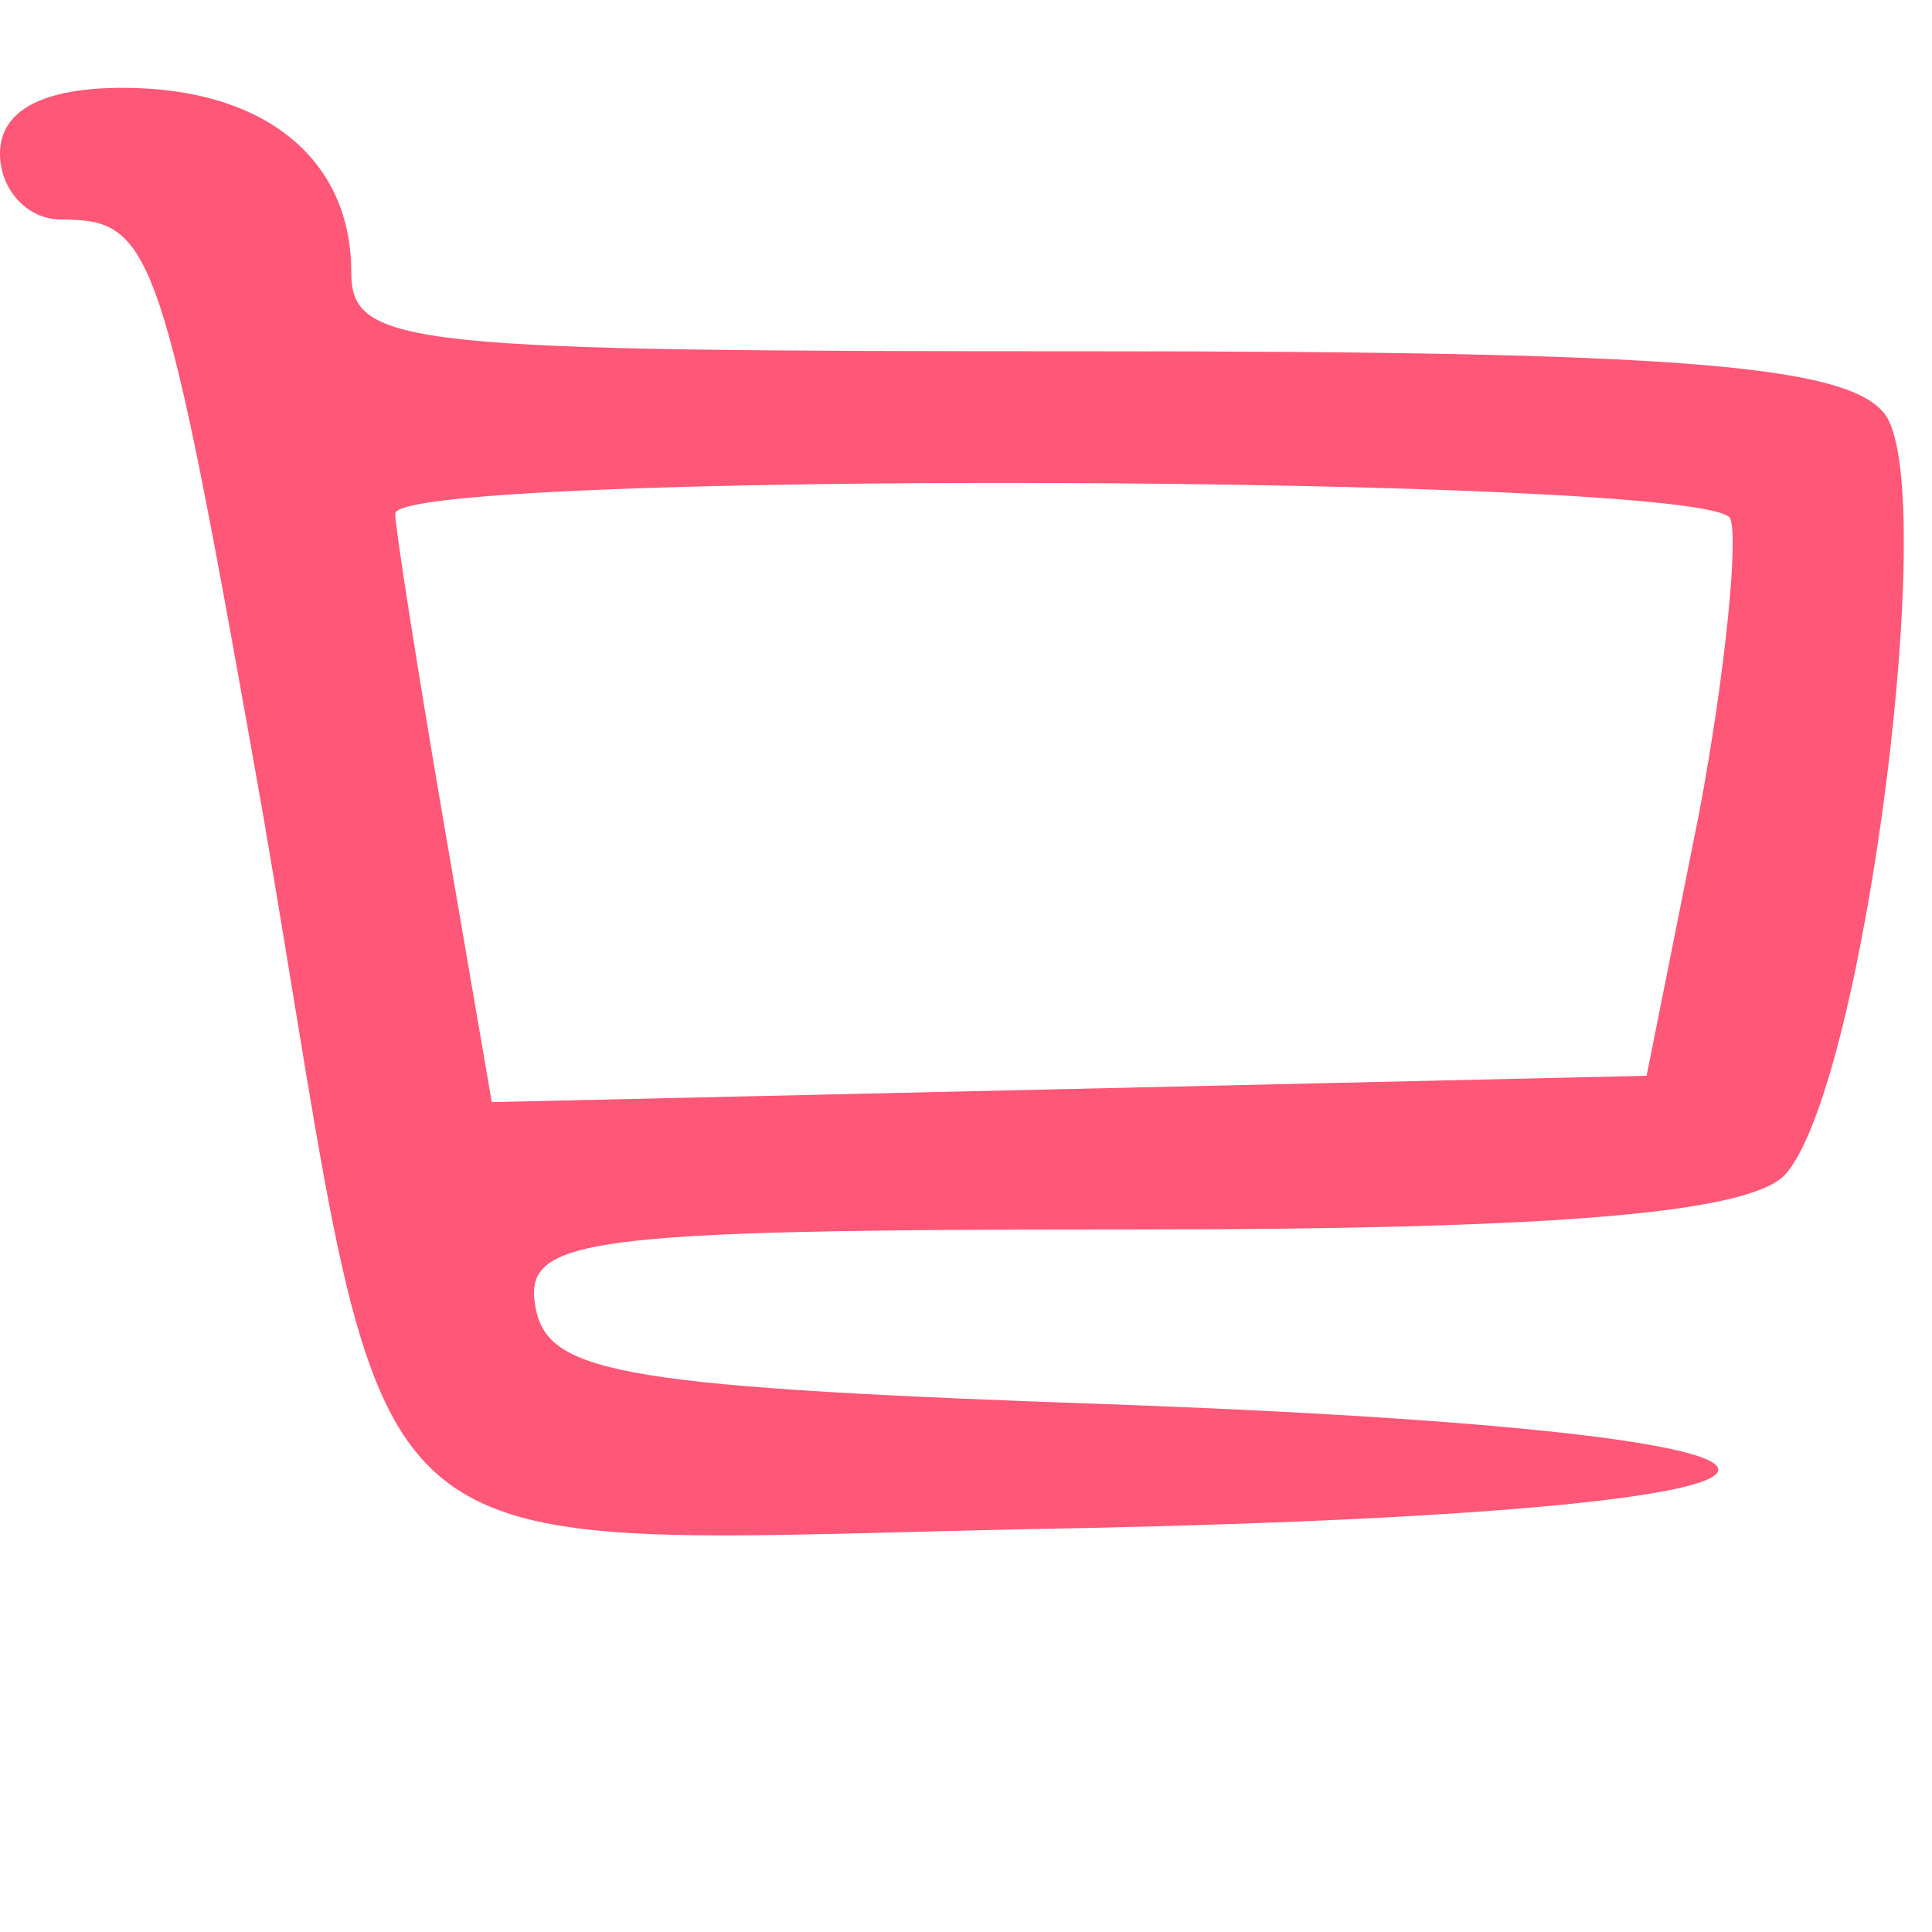
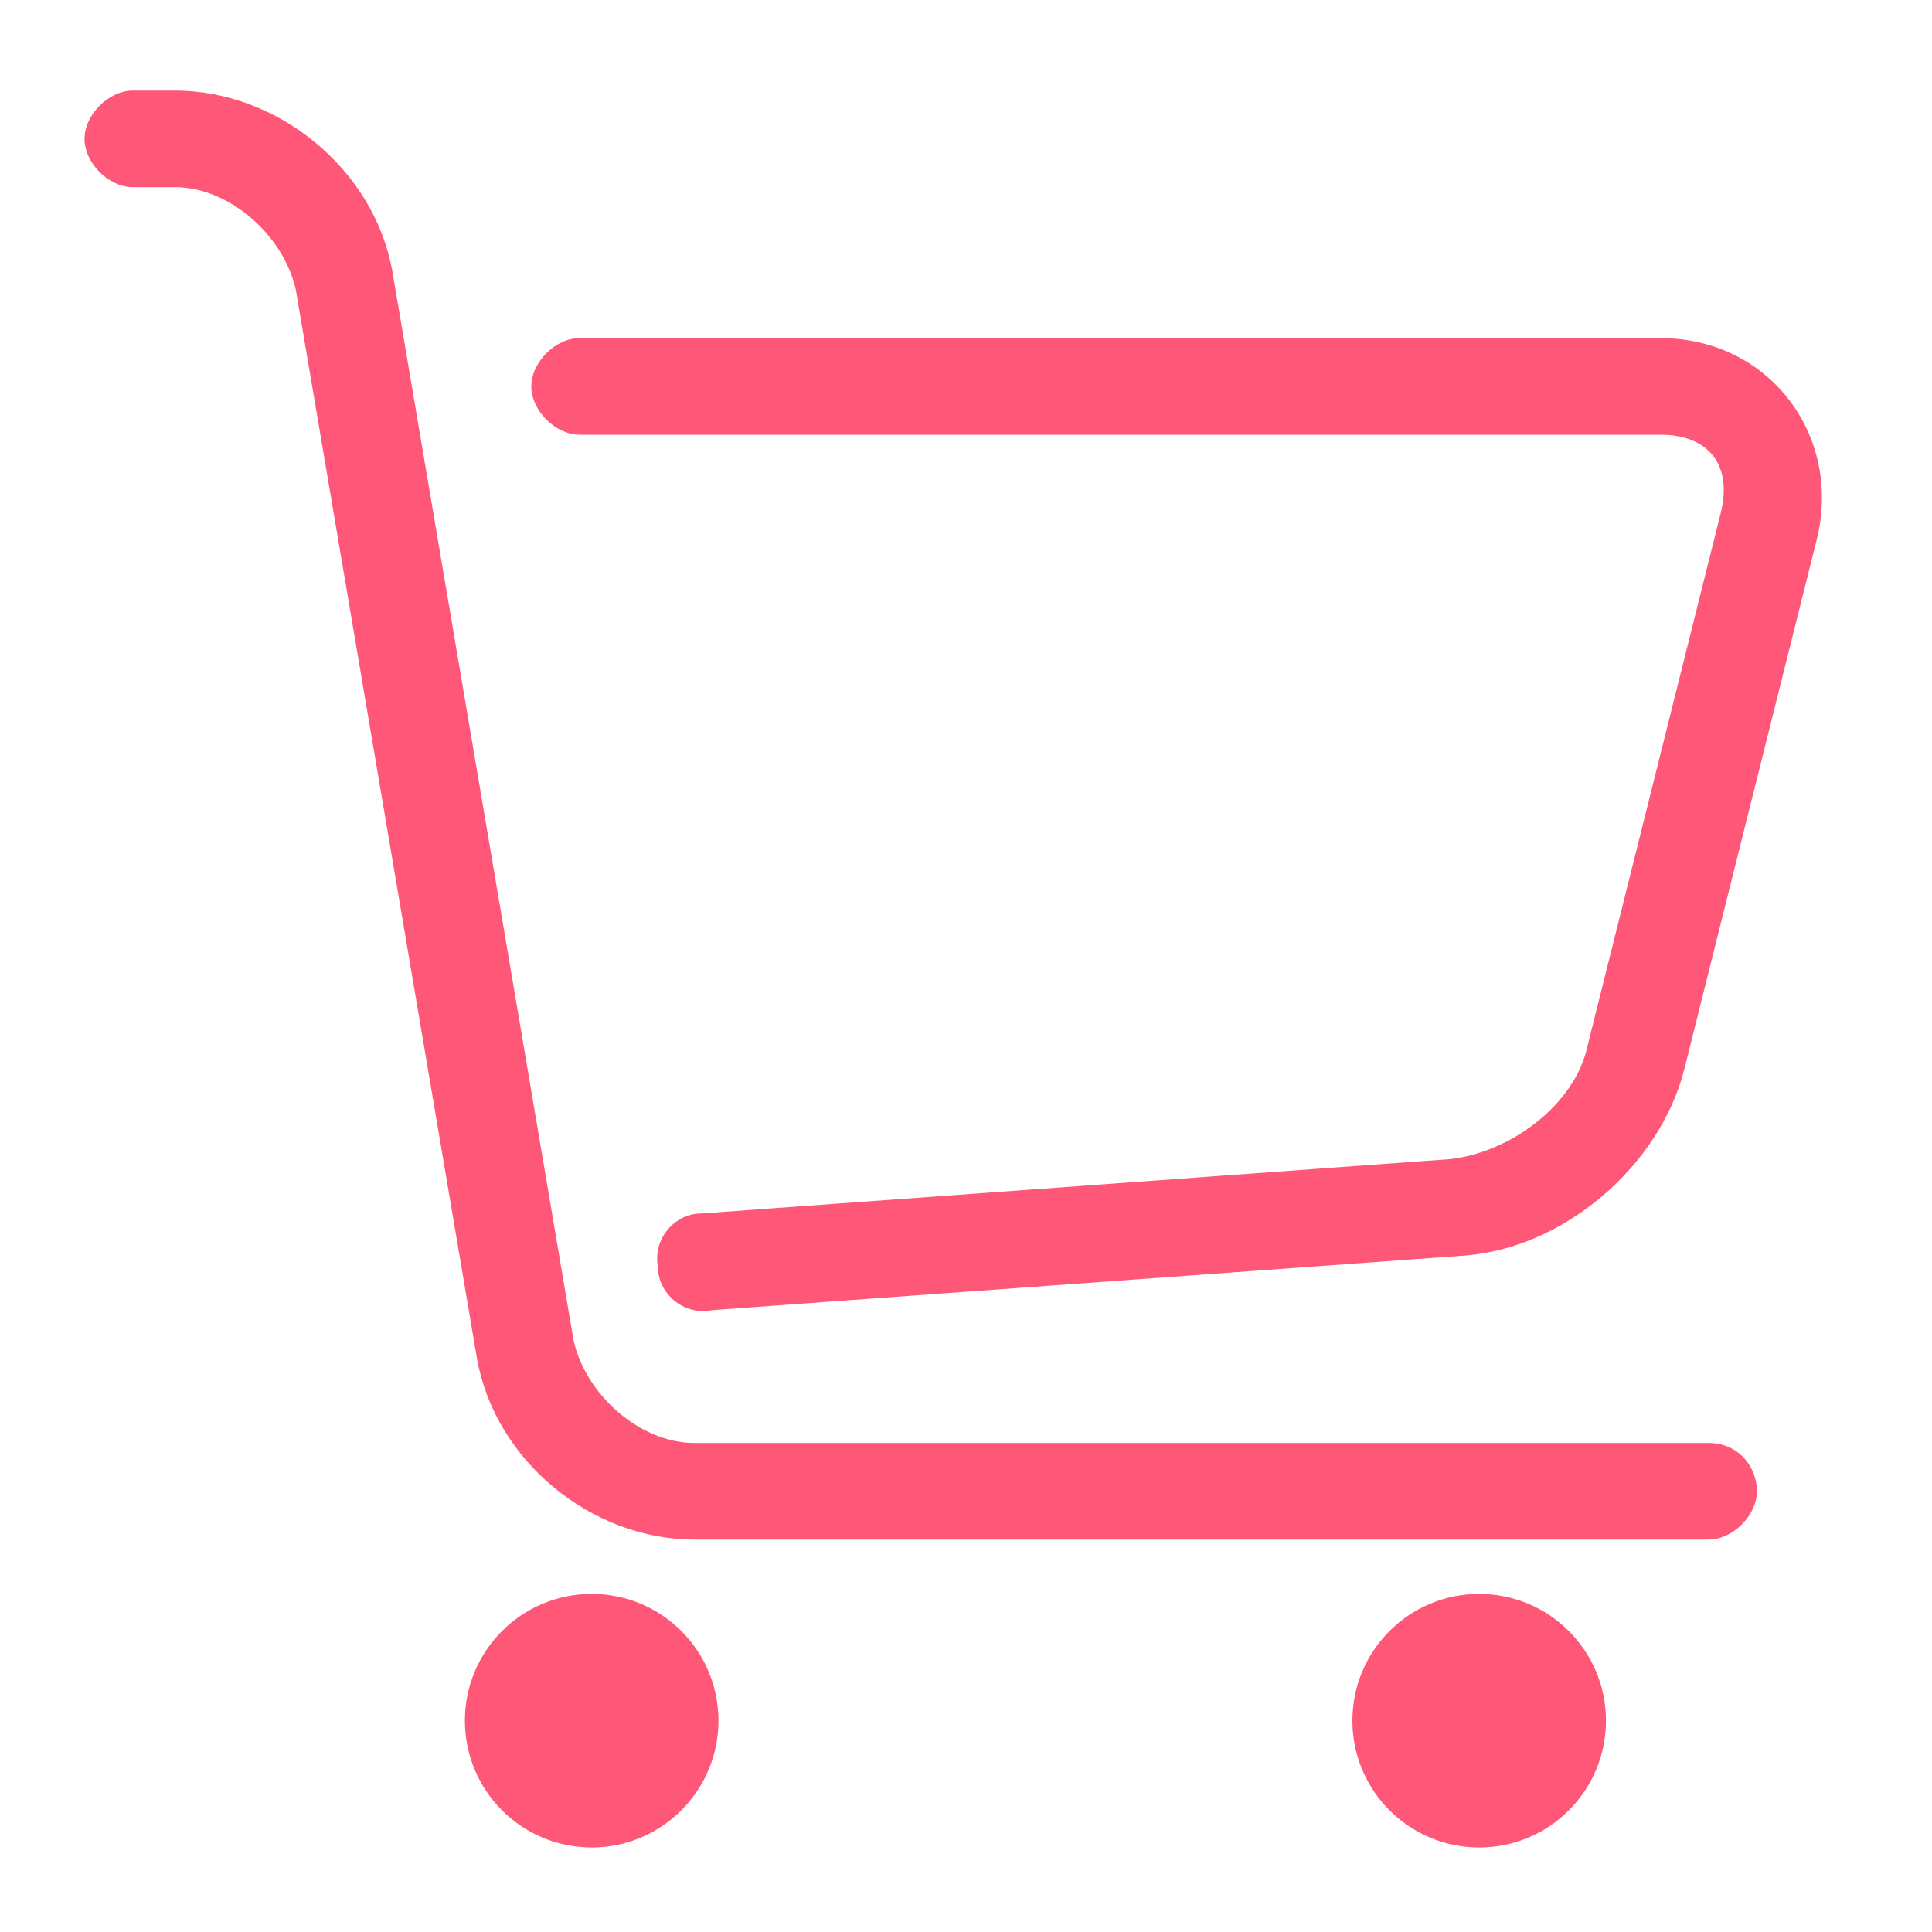
- <svg xmlns="http://www.w3.org/2000/svg" version="1.0" width="44pt" height="44pt" viewBox="0 0 44 44" preserveAspectRatio="xMidYMid meet">
-   <g transform="translate(0,44) scale(0.1,-0.1)" fill="#ff5777" stroke="none">
-     <path d="M0 405 c0 -8 6 -15 14 -15 21 0 23 -6 46 -136 31 -181 13 -165 187 -162 187 4 194 21 11 28 -116 4 -133 7 -136 22 -3 16 9 18 136 18 100 0 142 4 149 13 18 22 35 158 22 173 -9 11 -49 14 -180 14 -156 0 -169 1 -169 18 0 26 -20 42 -52 42 -18 0 -28 -5 -28 -15z m394 -83 c2 -4 -1 -35 -7 -67 l-12 -60 -131 -3 -132 -3 -11 64 c-6 35 -11 67 -11 70 0 10 298 9 304 -1z" />
-   </g>
+ <svg xmlns="http://www.w3.org/2000/svg" t="1589867157894" class="icon" viewBox="0 0 1024 1024" version="1.1" p-id="1774" width="200" height="200">
+   <defs>
+     <style type="text/css" />
+   </defs>
+   <path d="M246.4 912a2.1 2.1 0 1 0 134.4 0 2.1 2.1 0 1 0-134.4 0Z" p-id="1775" fill="#ff5777" />
+   <path d="M716.8 912a2.1 2.1 0 1 0 134.4 0 2.1 2.1 0 1 0-134.4 0Z" p-id="1776" fill="#ff5777" />
+   <path d="M905.6 764.8l-537.6 0c-28.8 0-57.6-25.6-64-54.4l-96-566.4c-9.6-54.4-60.8-96-115.2-96l-22.4 0c-12.8 0-25.6 12.8-25.6 25.6 0 12.8 12.8 25.6 25.6 25.6l22.4 0c28.8 0 57.6 25.6 64 54.4l96 566.4c9.6 54.4 60.8 96 115.2 96l537.6 0c12.8 0 25.6-12.8 25.6-25.6C931.2 777.6 921.6 764.8 905.6 764.8z" p-id="1777" fill="#ff5777" />
+   <path d="M880 179.2l-572.8 0c-12.8 0-25.6 12.8-25.6 25.6 0 12.8 12.8 25.6 25.6 25.6l572.8 0c25.6 0 38.4 16 32 41.6l-70.4 281.6c-6.4 32-41.6 57.6-73.6 60.8l-396.8 28.8c-12.8 0-25.6 12.8-22.4 28.8 0 12.8 12.8 25.6 28.8 22.4l396.8-28.8c54.4-3.2 105.6-48 118.4-99.2l70.4-281.6C976 230.4 937.6 179.2 880 179.2z" p-id="1778" fill="#ff5777" />
</svg>
